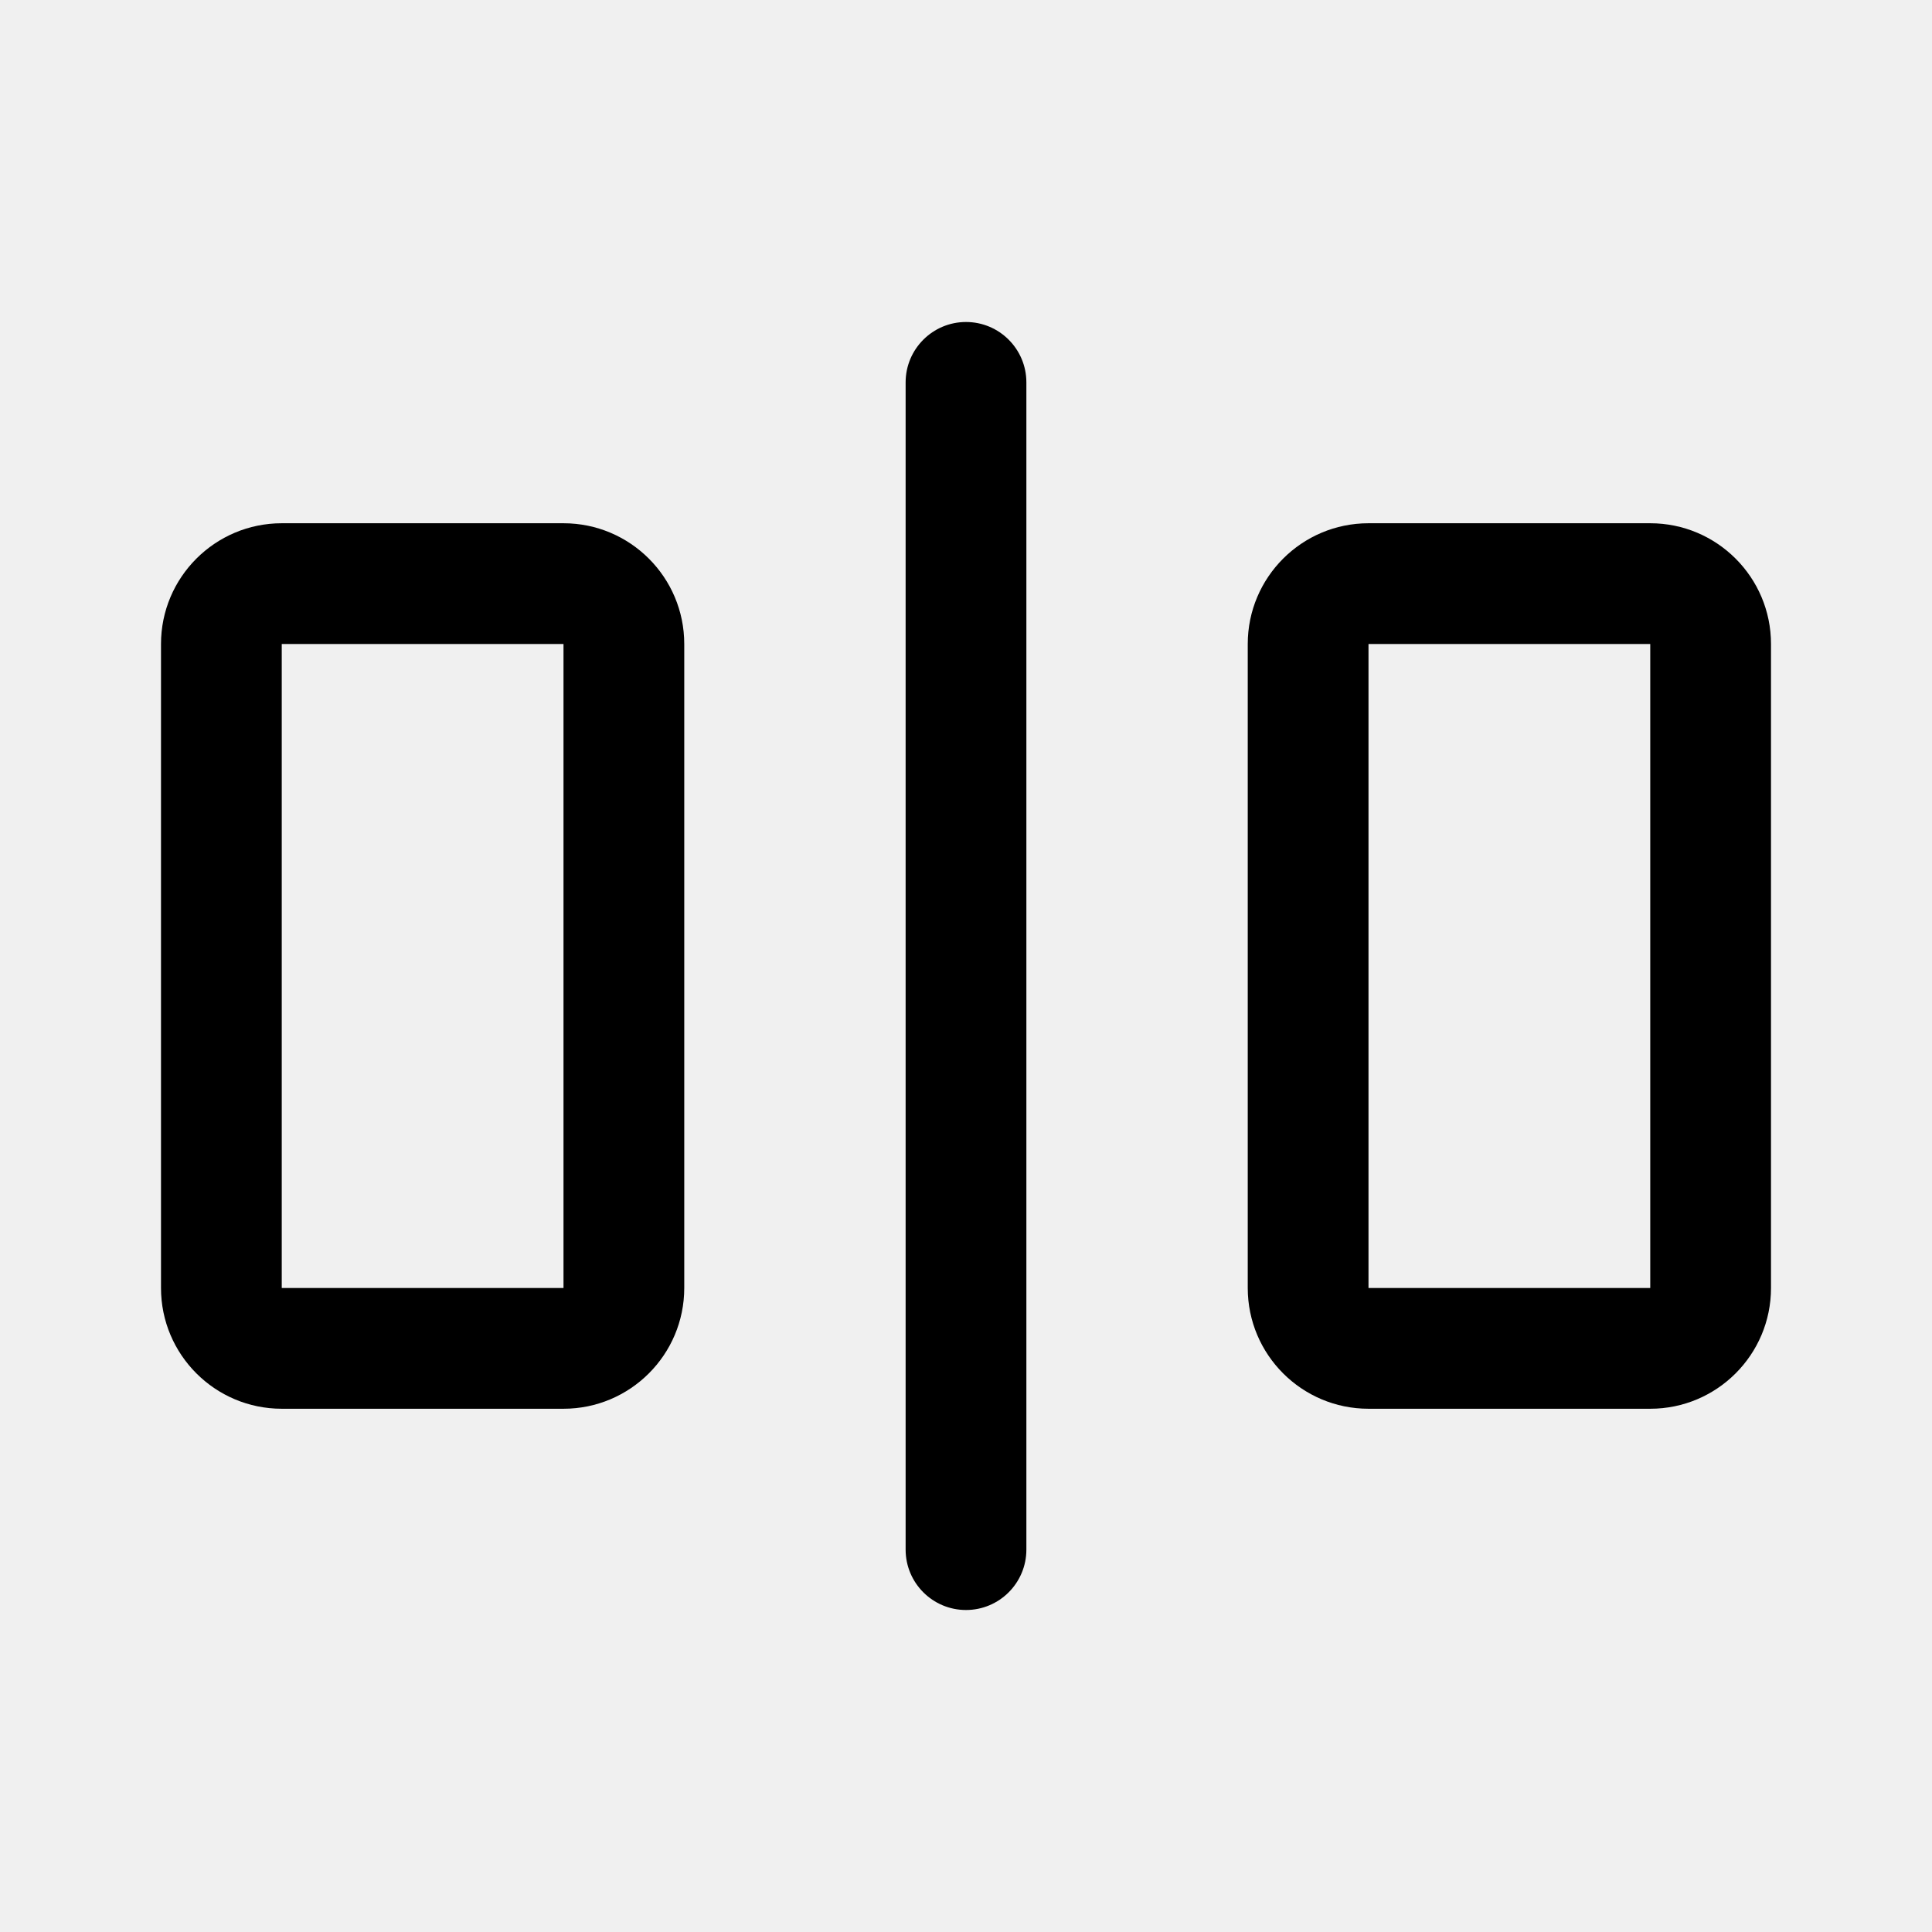
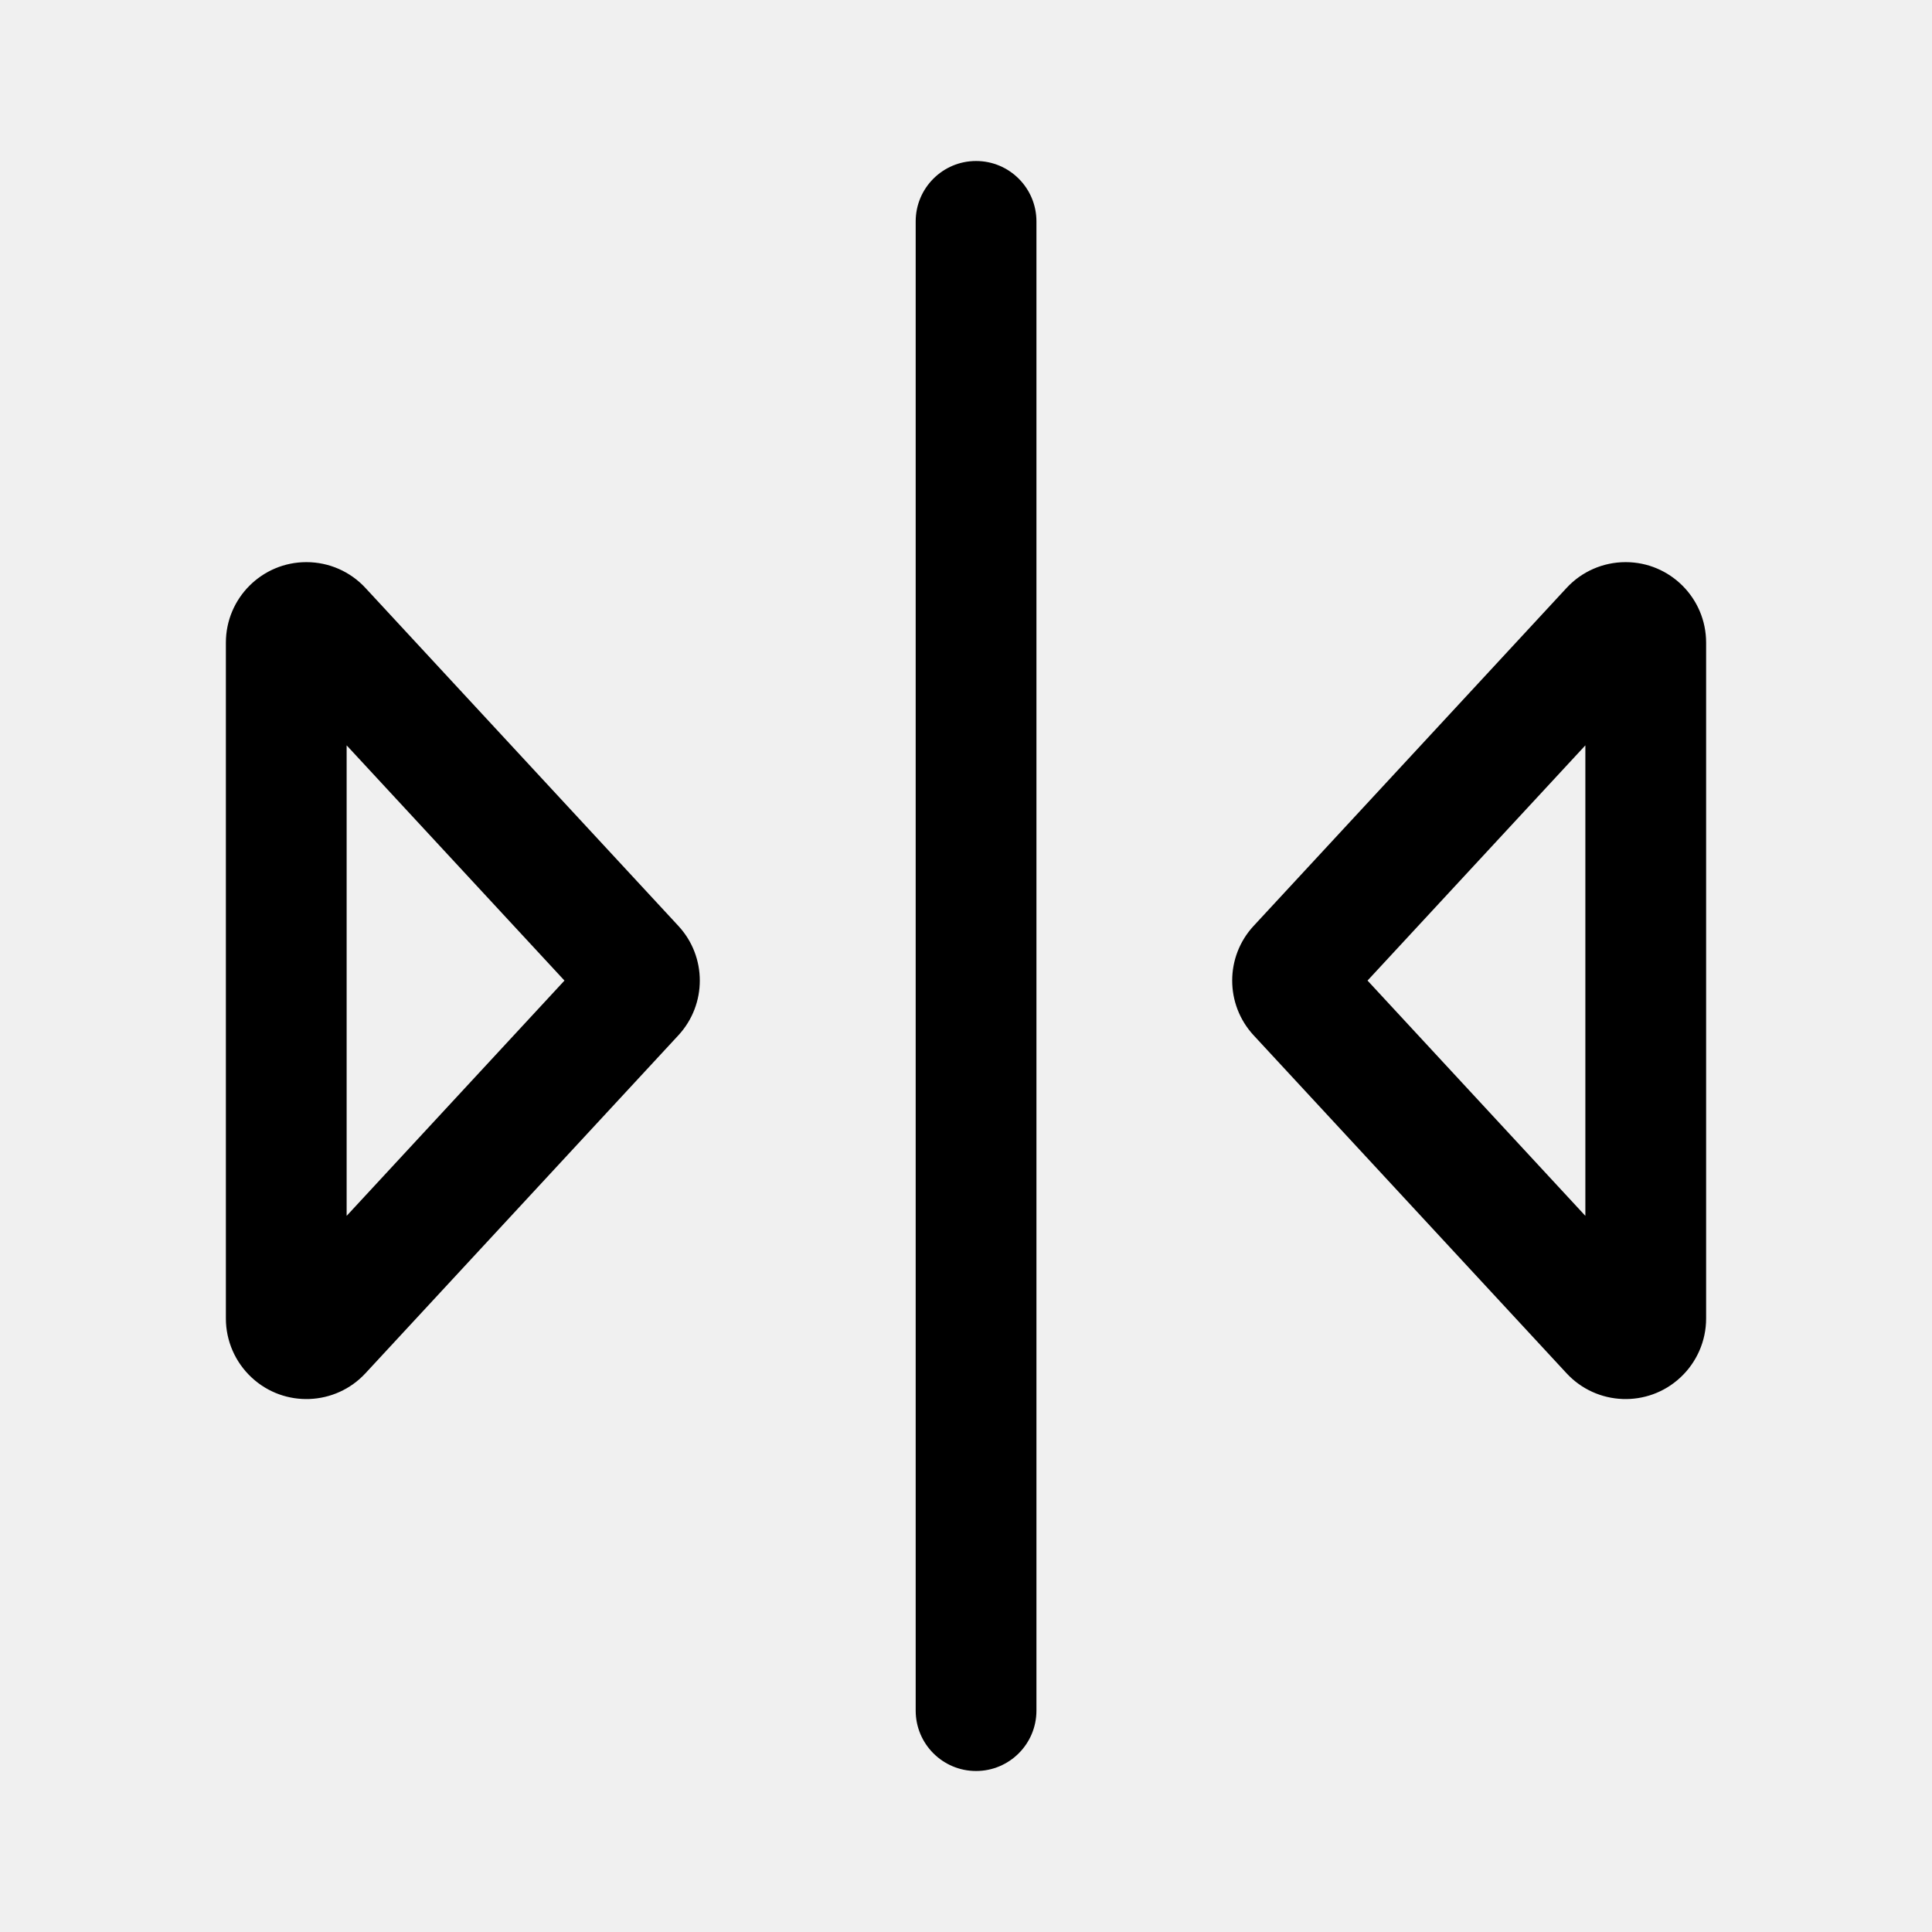
- <svg xmlns="http://www.w3.org/2000/svg" xmlns:xlink="http://www.w3.org/1999/xlink" width="24px" height="24px" viewBox="0 0 24 24" version="1.1">
-   <defs>
-     <path d="M3.5,8 L3.5,16 L7,16 L7,8 L3.5,8 Z M3.5,6.5 L7,6.5 C7.828,6.5 8.5,7.172 8.5,8 L8.5,16 C8.5,16.828 7.828,17.5 7,17.5 L3.5,17.5 C2.672,17.5 2,16.828 2,16 L2,8 C2,7.172 2.672,6.5 3.5,6.5 Z M17,8 L17,16 L20.5,16 L20.5,8 L17,8 Z M12,4 C12.414,4 12.75,4.336 12.75,4.75 L12.75,19.25 C12.75,19.664 12.414,20 12,20 C11.586,20 11.25,19.664 11.25,19.25 L11.25,4.75 C11.25,4.336 11.586,4 12,4 Z M20.5,6.5 C21.328,6.5 22,7.172 22,8 L22,16 C22,16.828 21.328,17.5 20.5,17.5 L17,17.5 C16.172,17.5 15.5,16.828 15.5,16 L15.5,8 C15.5,7.172 16.172,6.5 17,6.5 L20.5,6.5 Z" id="path-1" />
-   </defs>
+ <svg xmlns="http://www.w3.org/2000/svg" width="24px" height="24px" viewBox="0 0 24 24" version="1.1">
  <g id="ic_camera_mirrow_reflection" stroke="none" stroke-width="1" fill="none" fill-rule="evenodd">
-     <mask id="mask-2" fill="white">
-       <use xlink:href="#path-1" />
-     </mask>
-     <use id="mirrow_reflection" fill="#000000" fill-rule="nonzero" xlink:href="#path-1" />
+     <path d="M12.125,2 C12.539,2 12.875,2.336 12.875,2.75 L12.875,21.25 C12.875,21.664 12.539,22 12.125,22 C11.711,22 11.375,21.664 11.375,21.25 L11.375,2.75 C11.375,2.336 11.711,2 12.125,2 Z M8.427,12.861 L4.54,17.059 C4.165,17.464 3.532,17.489 3.127,17.113 C2.923,16.924 2.806,16.658 2.806,16.38 L2.806,7.983 C2.806,7.431 3.254,6.983 3.806,6.983 C4.085,6.983 4.351,7.099 4.54,7.304 L8.427,11.502 C8.782,11.885 8.782,12.477 8.427,12.861 Z M7.012,12.181 L4.306,9.259 L4.306,15.104 L7.012,12.181 Z M15.573,12.861 L19.46,17.059 C19.835,17.464 20.468,17.489 20.873,17.113 C21.077,16.924 21.194,16.658 21.194,16.38 L21.194,7.983 C21.194,7.431 20.746,6.983 20.194,6.983 C19.915,6.983 19.649,7.099 19.46,7.304 L15.573,11.502 C15.218,11.885 15.218,12.477 15.573,12.861 Z M16.988,12.181 L19.694,9.259 L19.694,15.104 L16.988,12.181 Z" id="形状结合" fill="#000000" />
  </g>
</svg>
